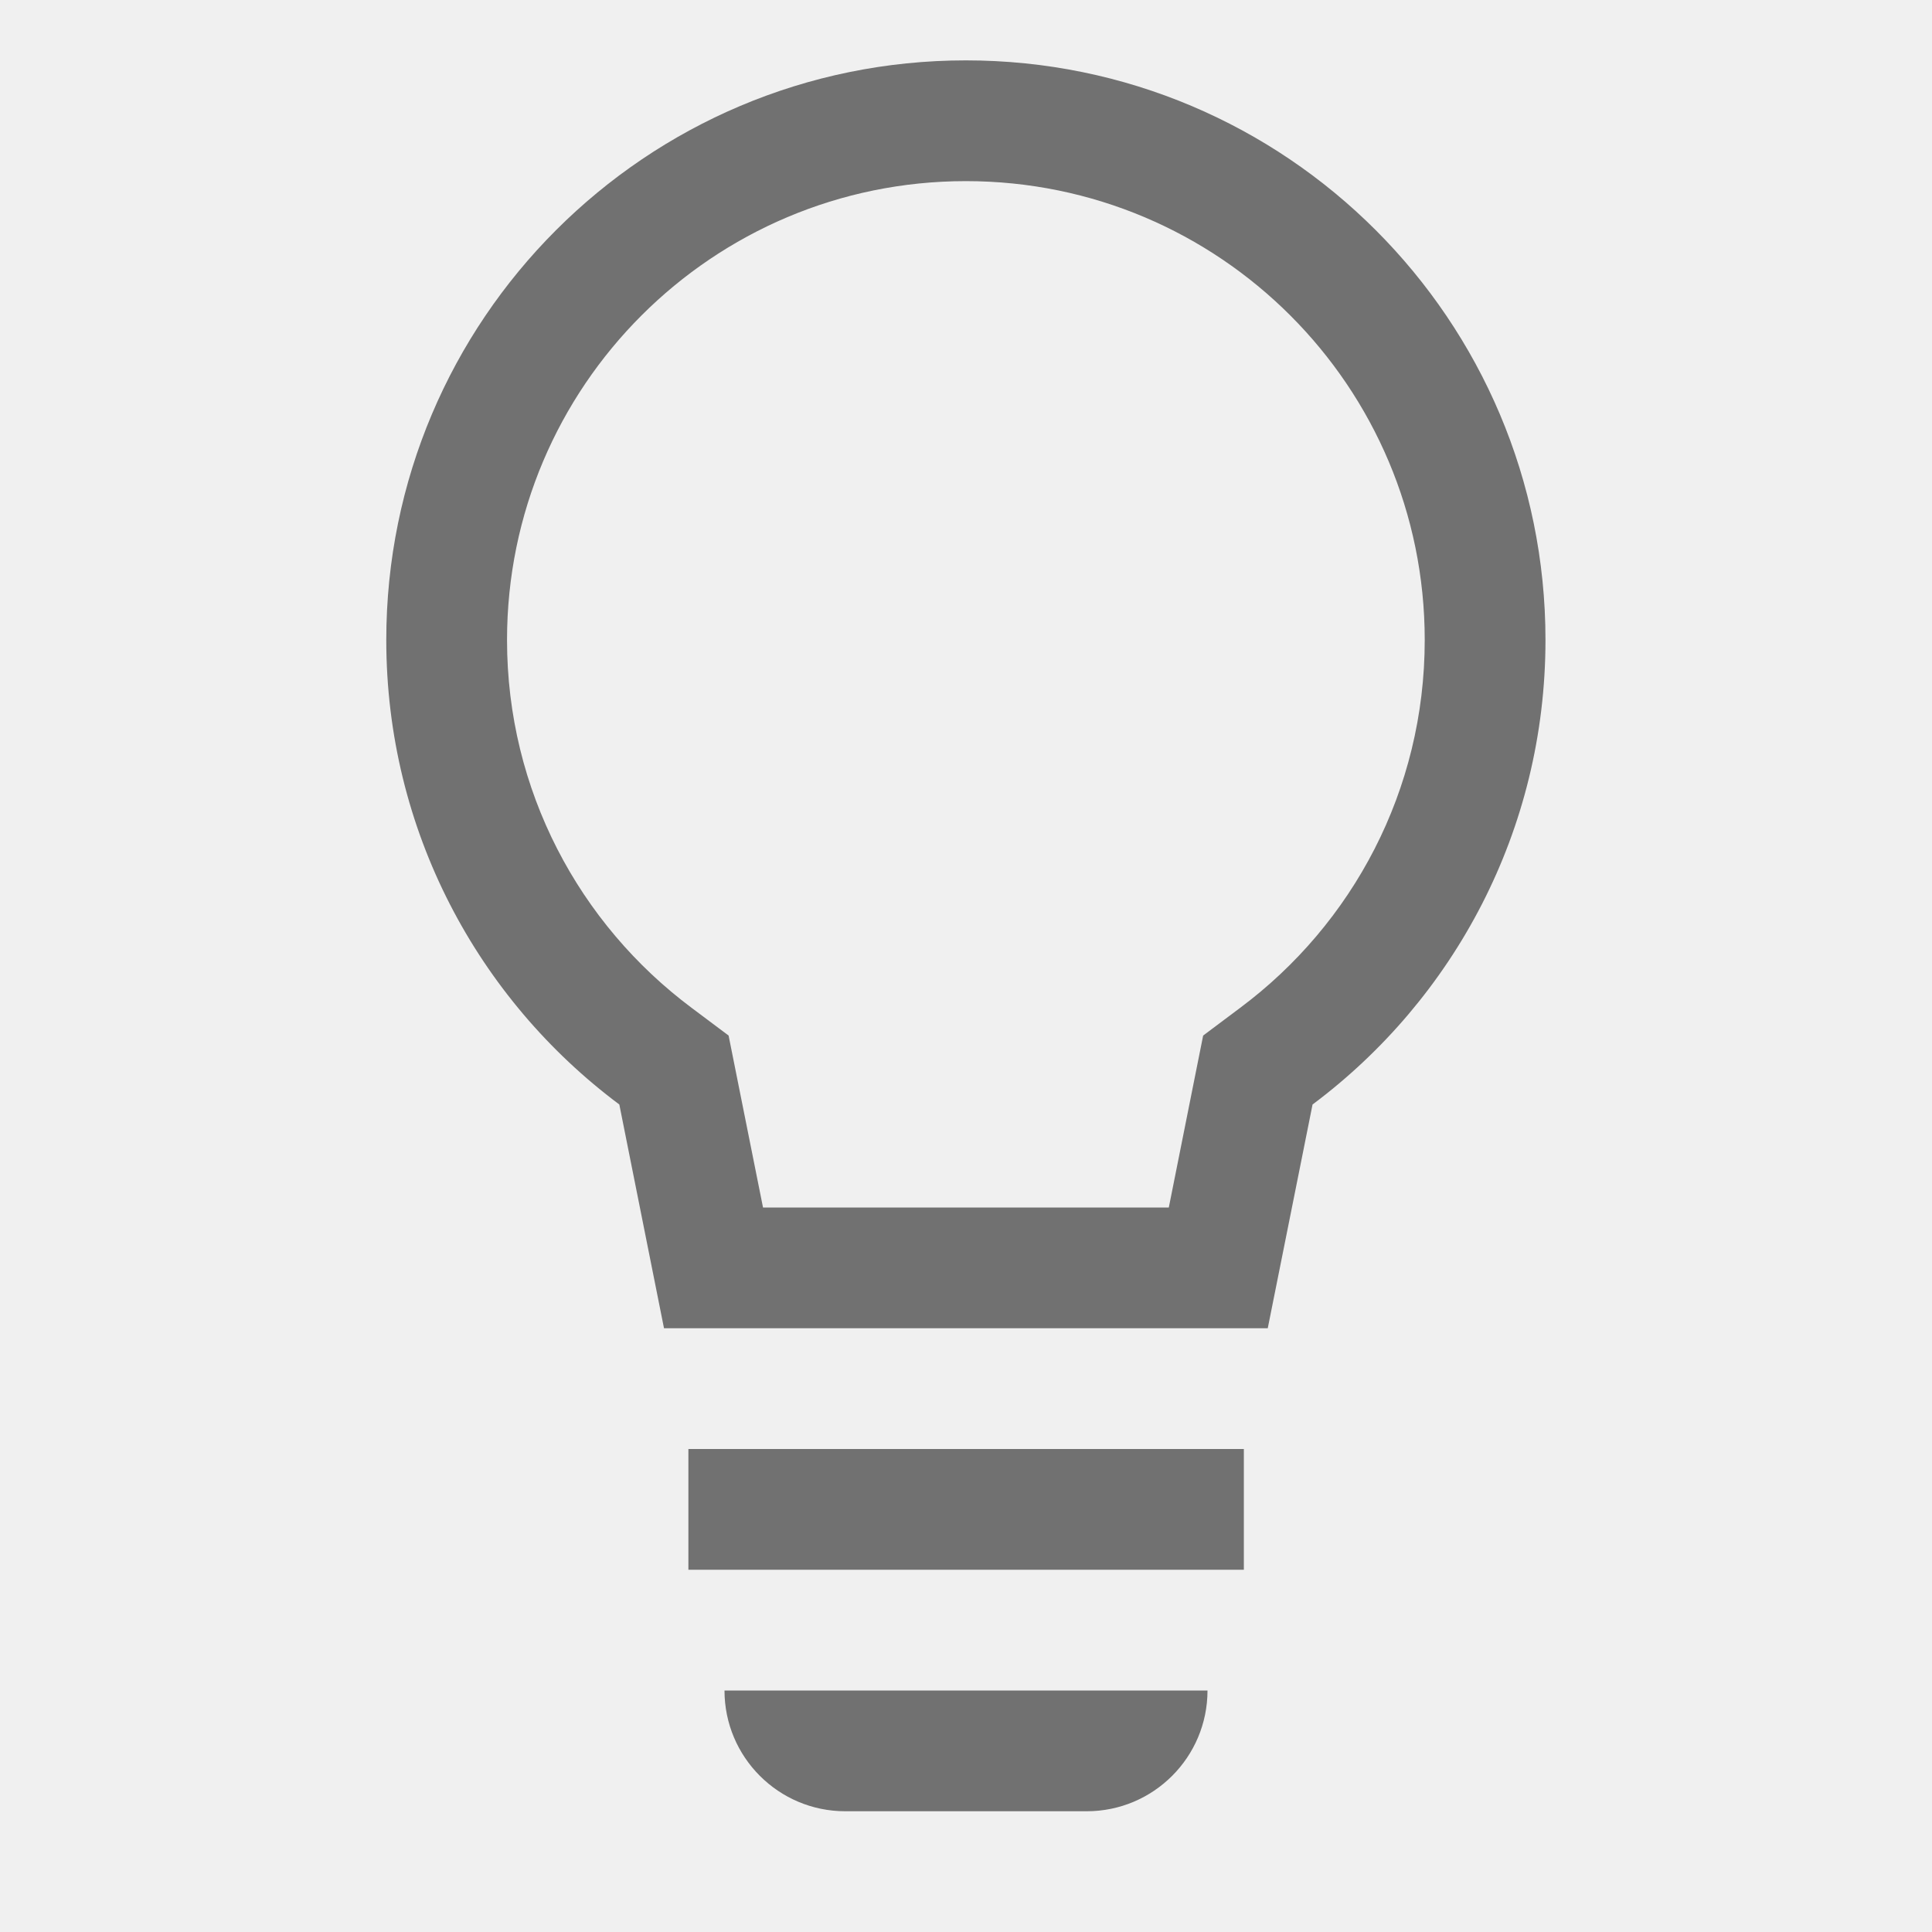
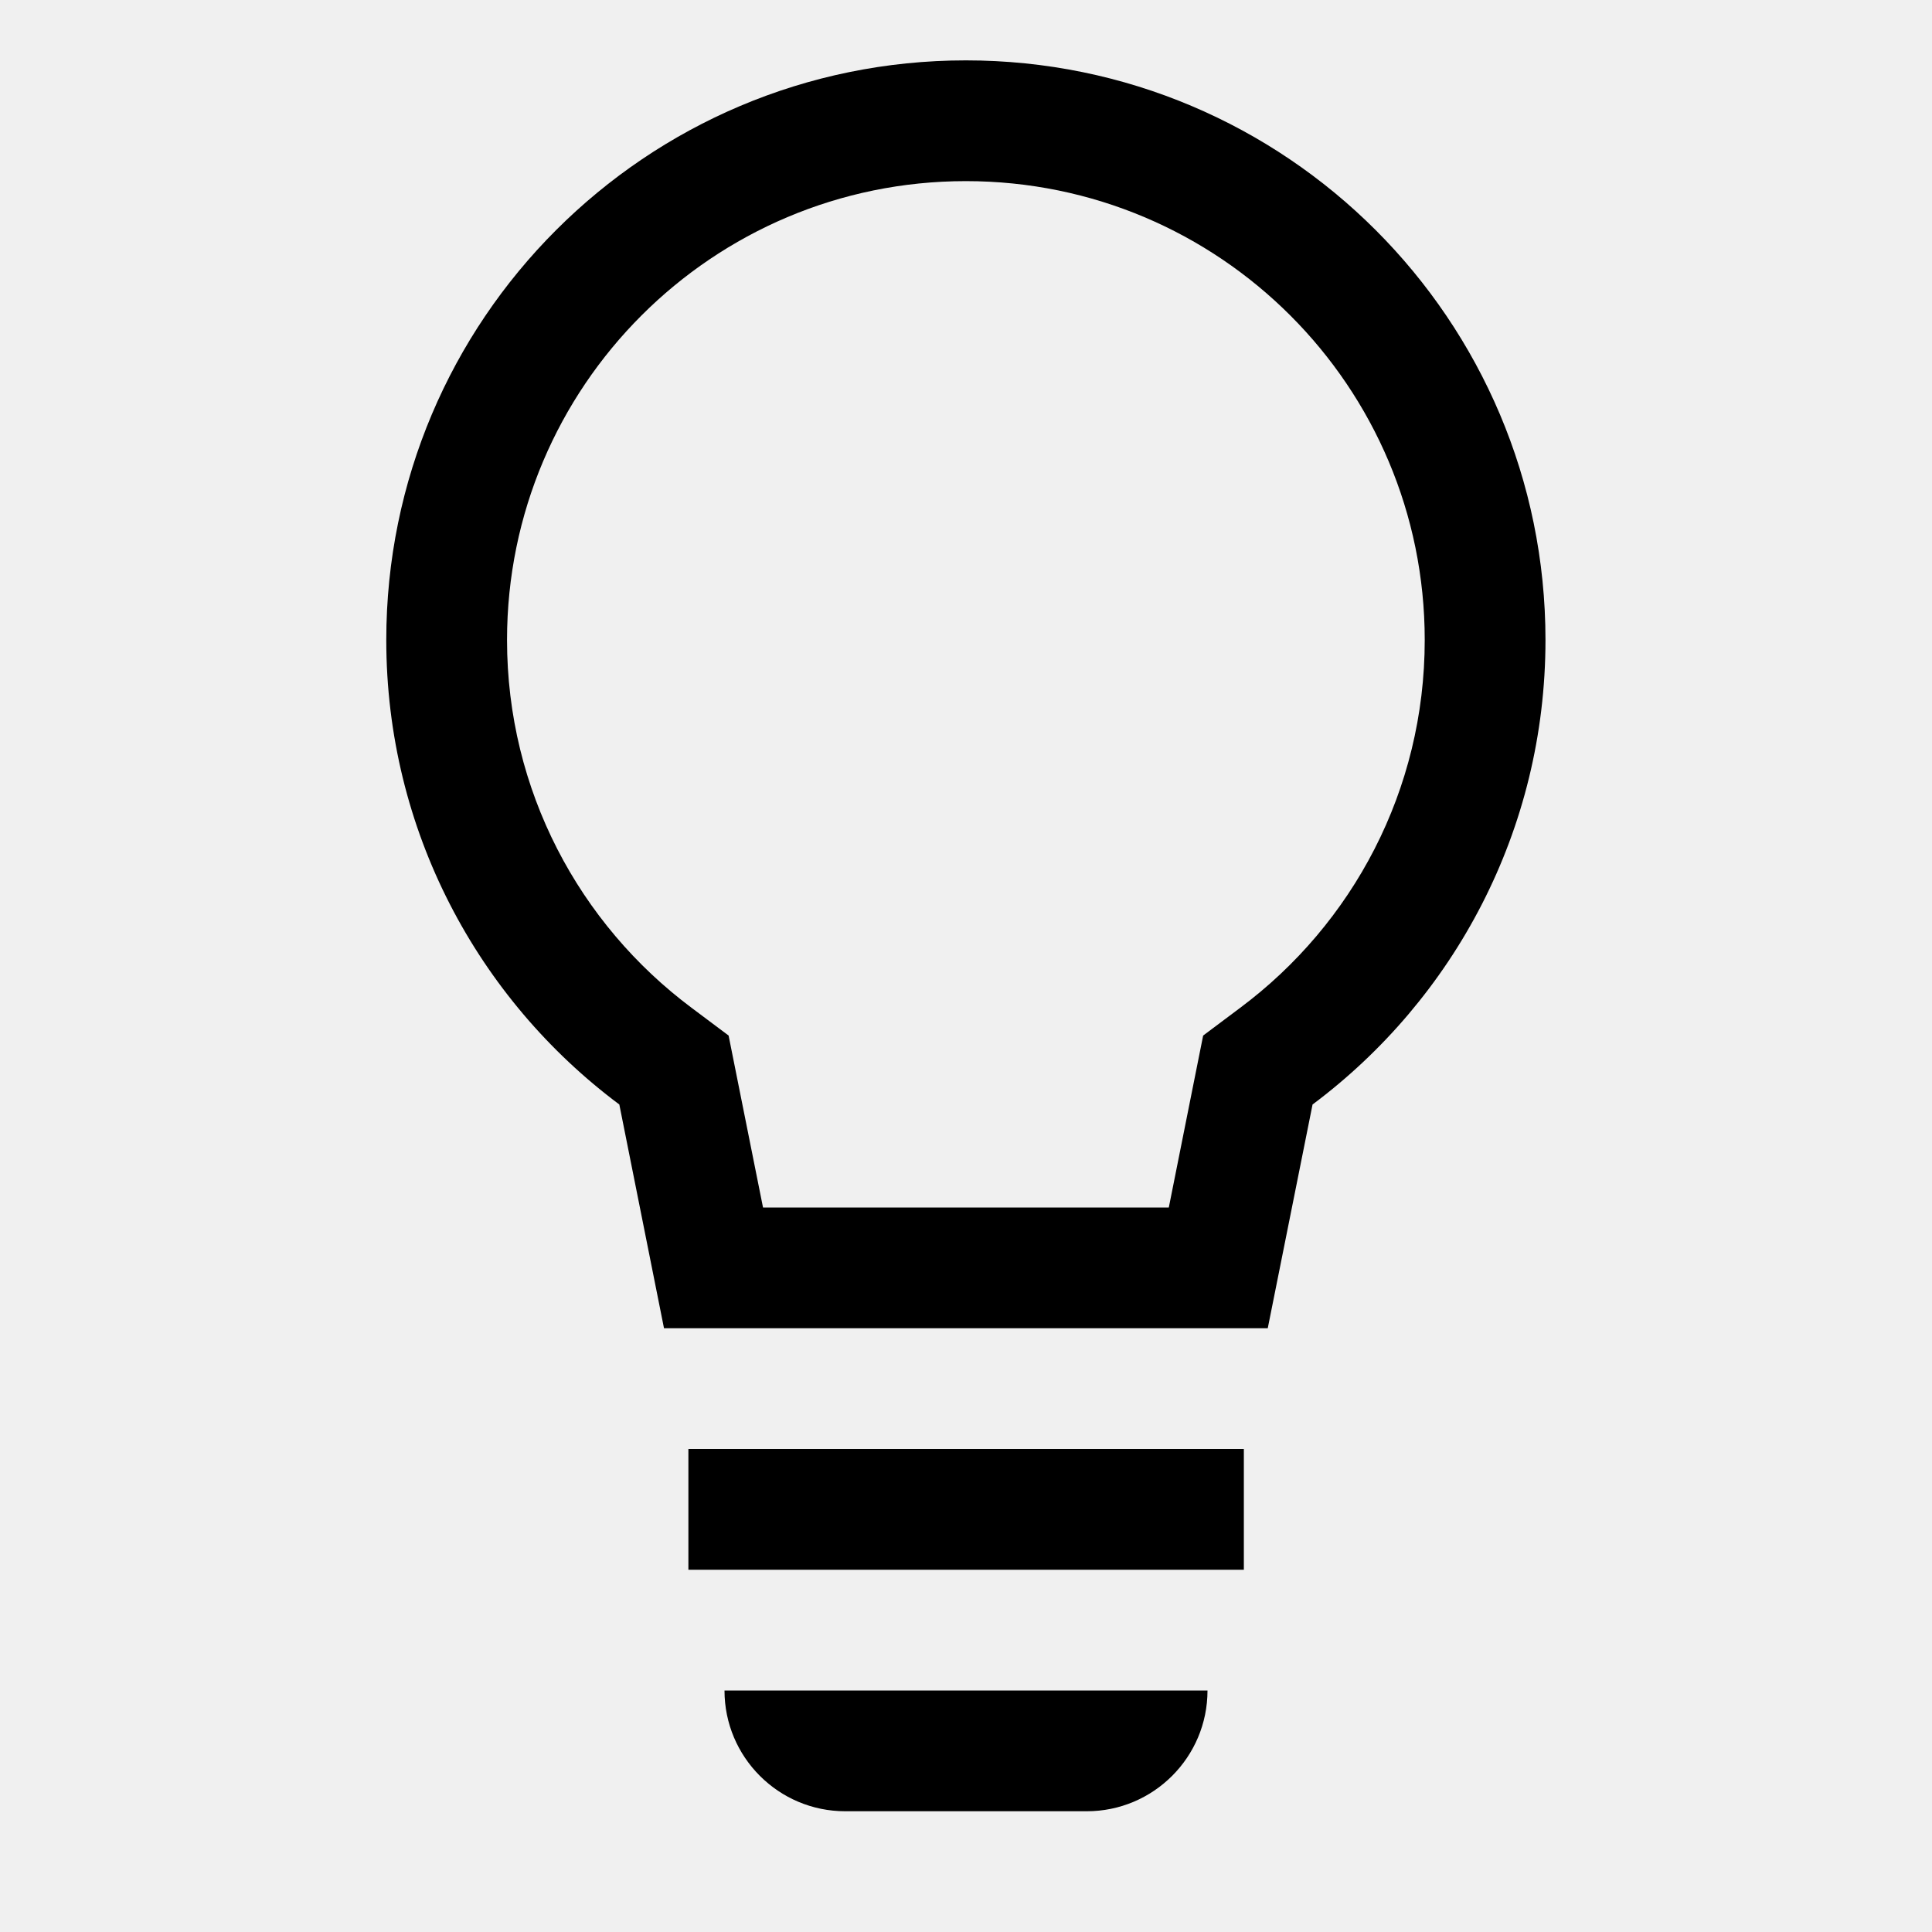
<svg xmlns="http://www.w3.org/2000/svg" width="16" height="16" viewBox="0 0 16 16" fill="none">
-   <rect x="5.701" y="12" width="4.6" height="1" fill="#717171" />
-   <path d="M6 14H10V14C10 14.552 9.552 15 9 15H7C6.448 15 6 14.552 6 14V14Z" fill="#717171" />
-   <mask id="path-3-inside-1_6164_37438" fill="white">
+   <rect x="5.701" y="12" width="4.6" height="1" fill="black" />
+   <path d="M6 14H10V14C10 14.552 9.552 15 9 15H7C6.448 15 6 14.552 6 14V14Z" fill="black" />
+   <mask id="path-3-inside-1_6170_38010" fill="white">
    <path fill-rule="evenodd" clip-rule="evenodd" d="M10.87 9.147C12.041 8.272 12.799 6.875 12.799 5.3C12.799 2.649 10.65 0.5 7.999 0.5C5.348 0.5 3.199 2.649 3.199 5.3C3.199 6.875 3.957 8.272 5.129 9.147L5.499 11H10.499L10.87 9.147Z" />
  </mask>
-   <path d="M10.87 9.147L10.271 8.346L9.964 8.576L9.889 8.951L10.87 9.147ZM5.129 9.147L6.109 8.951L6.034 8.576L5.727 8.346L5.129 9.147ZM5.499 11L4.519 11.196L4.679 12H5.499V11ZM10.499 11V12H11.319L11.48 11.196L10.499 11ZM12.799 5.3H11.799C11.799 6.546 11.201 7.652 10.271 8.346L10.87 9.147L11.468 9.949C12.881 8.893 13.799 7.203 13.799 5.3H12.799ZM7.999 0.5V1.5C10.098 1.5 11.799 3.201 11.799 5.3H12.799H13.799C13.799 2.097 11.203 -0.5 7.999 -0.5V0.5ZM3.199 5.3H4.199C4.199 3.201 5.901 1.5 7.999 1.5V0.5V-0.5C4.796 -0.5 2.199 2.097 2.199 5.3H3.199ZM5.129 9.147L5.727 8.346C4.798 7.652 4.199 6.546 4.199 5.3H3.199H2.199C2.199 7.203 3.117 8.893 4.53 9.948L5.129 9.147ZM5.499 11L6.48 10.804L6.109 8.951L5.129 9.147L4.148 9.344L4.519 11.196L5.499 11ZM10.499 11V10H5.499V11V12H10.499V11ZM10.87 9.147L9.889 8.951L9.519 10.804L10.499 11L11.48 11.196L11.85 9.344L10.87 9.147Z" fill="#717171" mask="url(#path-3-inside-1_6164_37438)" />
+   <path d="M10.87 9.147L10.271 8.346L9.964 8.576L9.889 8.951L10.87 9.147ZM5.129 9.147L6.109 8.951L6.034 8.576L5.727 8.346L5.129 9.147ZM5.499 11L4.519 11.196L4.679 12H5.499V11ZM10.499 11V12H11.319L11.48 11.196L10.499 11ZM12.799 5.3H11.799C11.799 6.546 11.201 7.652 10.271 8.346L10.87 9.147L11.468 9.949C12.881 8.893 13.799 7.203 13.799 5.3H12.799ZM7.999 0.5V1.5C10.098 1.5 11.799 3.201 11.799 5.3H12.799H13.799C13.799 2.097 11.203 -0.5 7.999 -0.5V0.5ZM3.199 5.3H4.199C4.199 3.201 5.901 1.5 7.999 1.5V0.5V-0.5C4.796 -0.5 2.199 2.097 2.199 5.3H3.199ZM5.129 9.147L5.727 8.346C4.798 7.652 4.199 6.546 4.199 5.3H3.199H2.199C2.199 7.203 3.117 8.893 4.53 9.948L5.129 9.147ZM5.499 11L6.48 10.804L6.109 8.951L5.129 9.147L4.148 9.344L4.519 11.196L5.499 11ZM10.499 11V10H5.499V11V12H10.499V11ZM10.87 9.147L9.889 8.951L9.519 10.804L10.499 11L11.48 11.196L11.85 9.344L10.87 9.147Z" fill="black" mask="url(#path-3-inside-1_6170_38010)" />
</svg>
